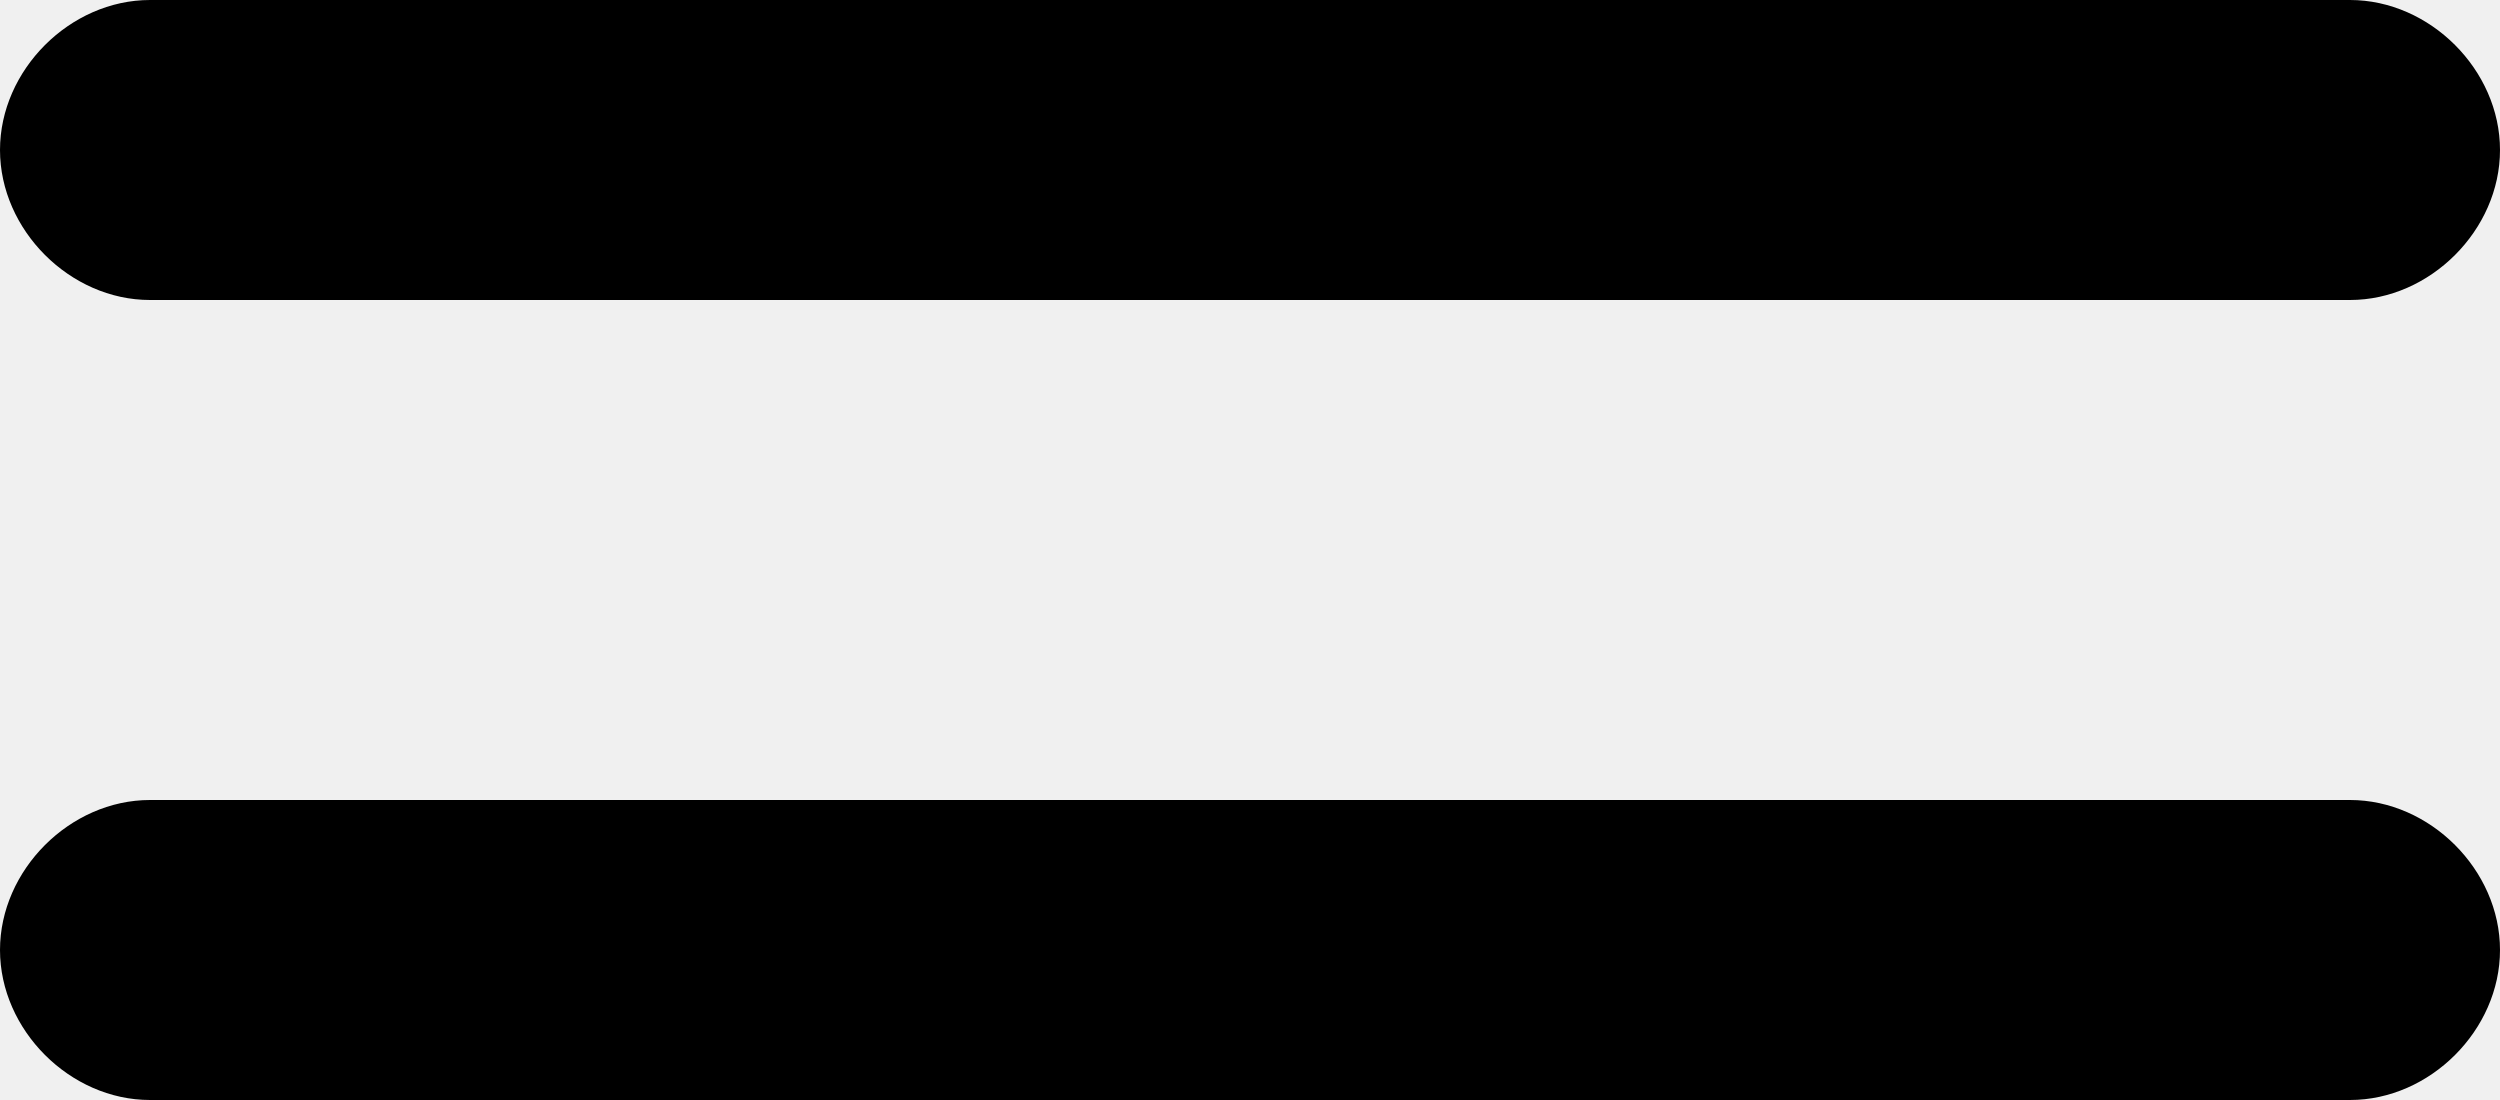
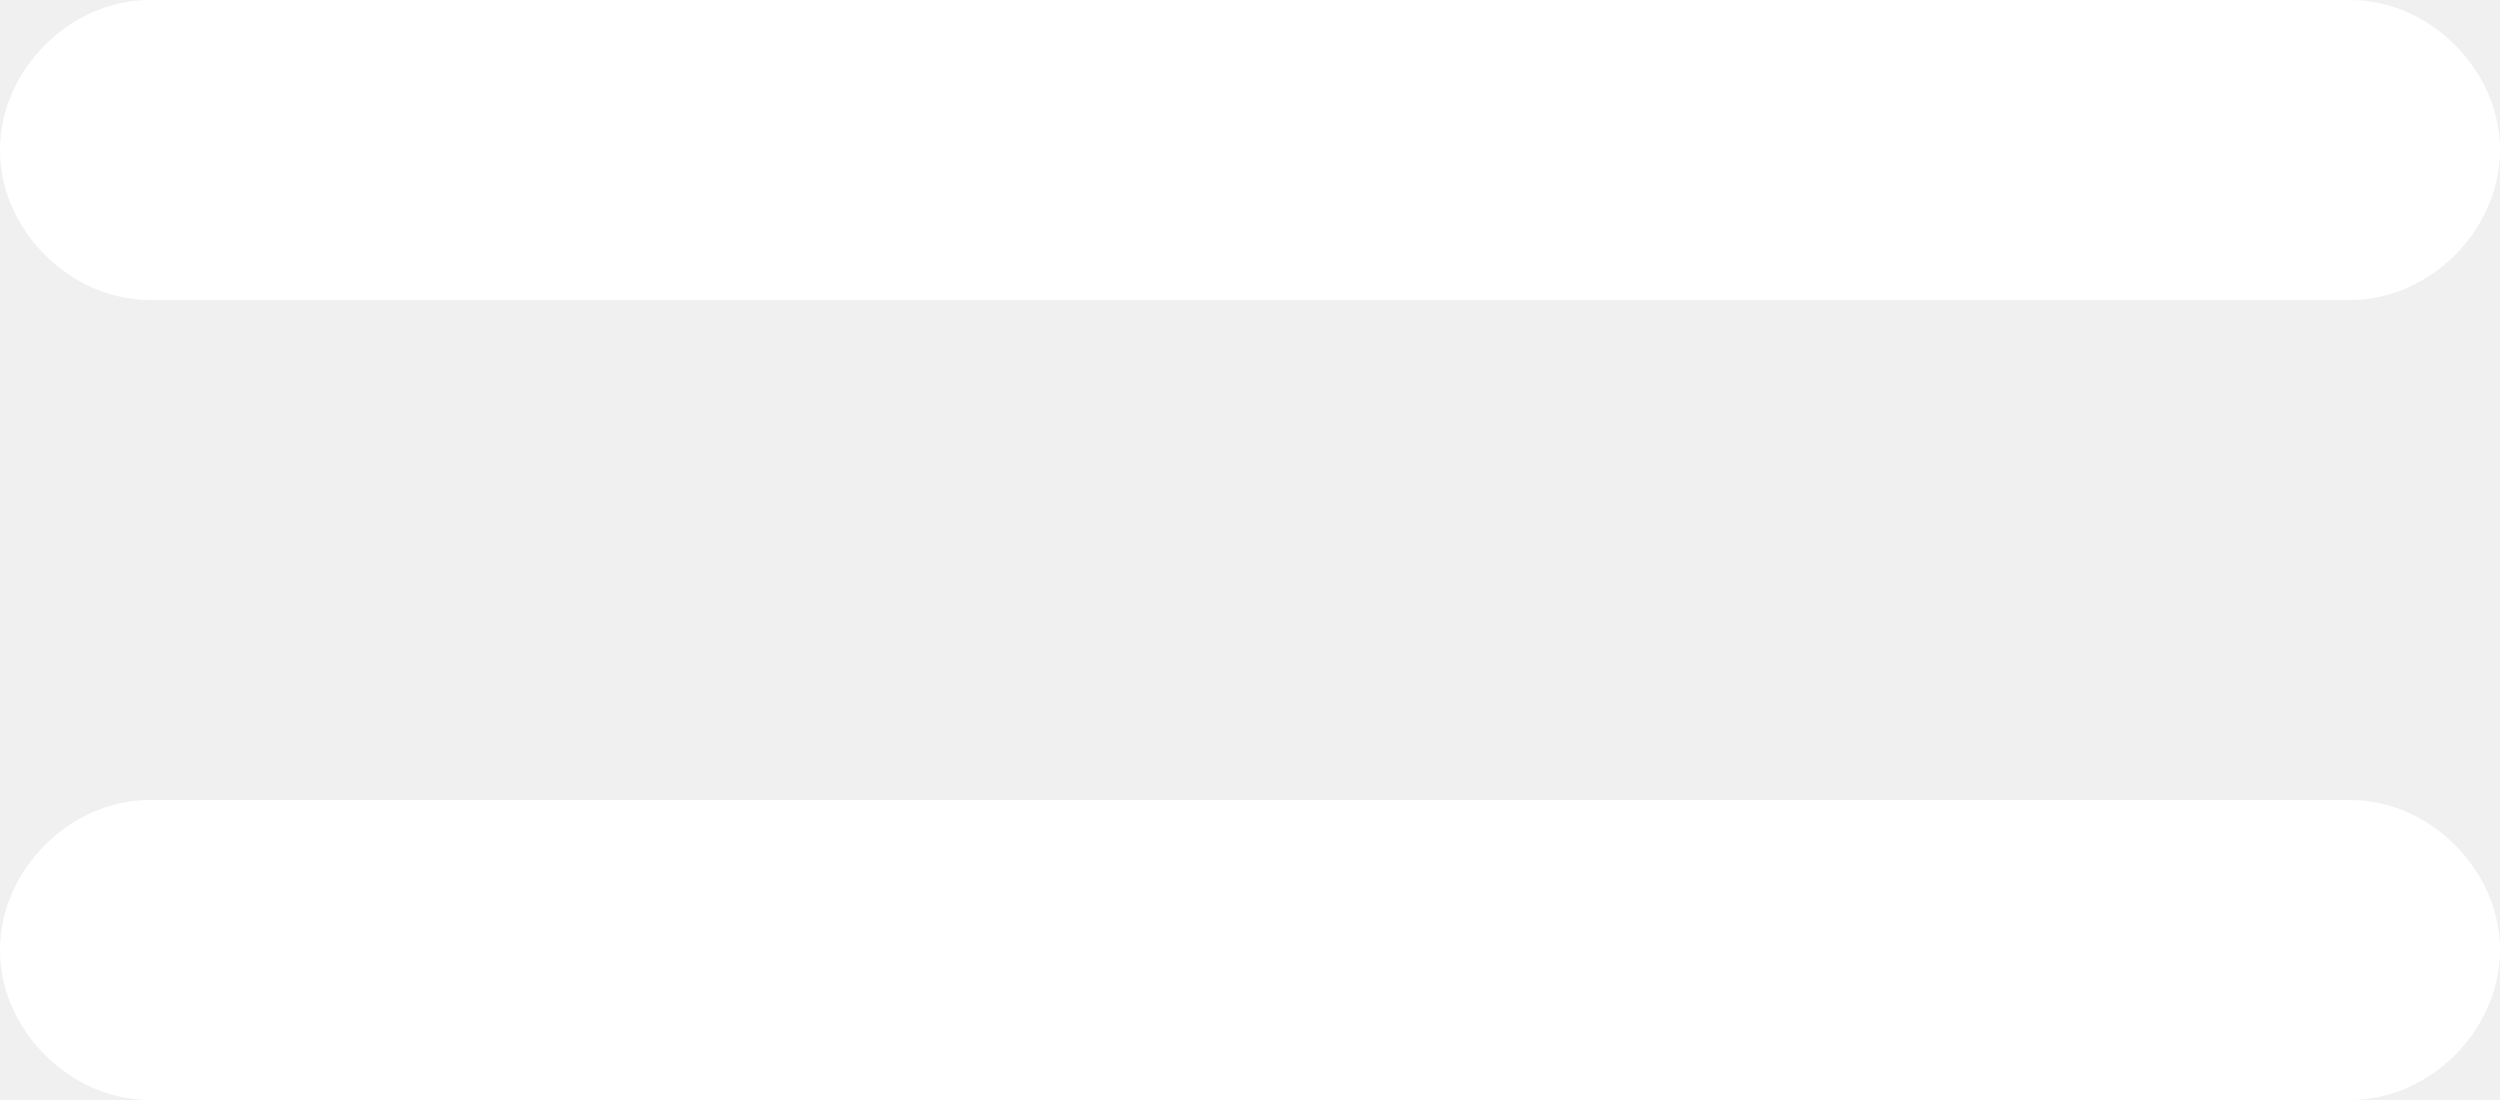
<svg xmlns="http://www.w3.org/2000/svg" version="1.1" id="Layer_1" x="0px" y="0px" viewBox="0 0 25 11" style="enable-background:new 0 0 25 11;" xml:space="preserve">
  <g>
-     <path d="M1.5,3h22C24.3,3,25,2.3,25,1.5S24.3,0,23.5,0h-22C0.7,0,0,0.7,0,1.5S0.7,3,1.5,3z" />
-     <path d="M23.5,8h-22C0.7,8,0,8.7,0,9.5S0.7,11,1.5,11h22c0.8,0,1.5-0.7,1.5-1.5S24.3,8,23.5,8z" />
+     <path fill="#fff" d="M1.5,3h22C24.3,3,25,2.3,25,1.5S24.3,0,23.5,0h-22C0.7,0,0,0.7,0,1.5S0.7,3,1.5,3z" />
+     <path fill="#fff" d="M23.5,8h-22C0.7,8,0,8.7,0,9.5S0.7,11,1.5,11h22c0.8,0,1.5-0.7,1.5-1.5S24.3,8,23.5,8z" />
  </g>
</svg>
